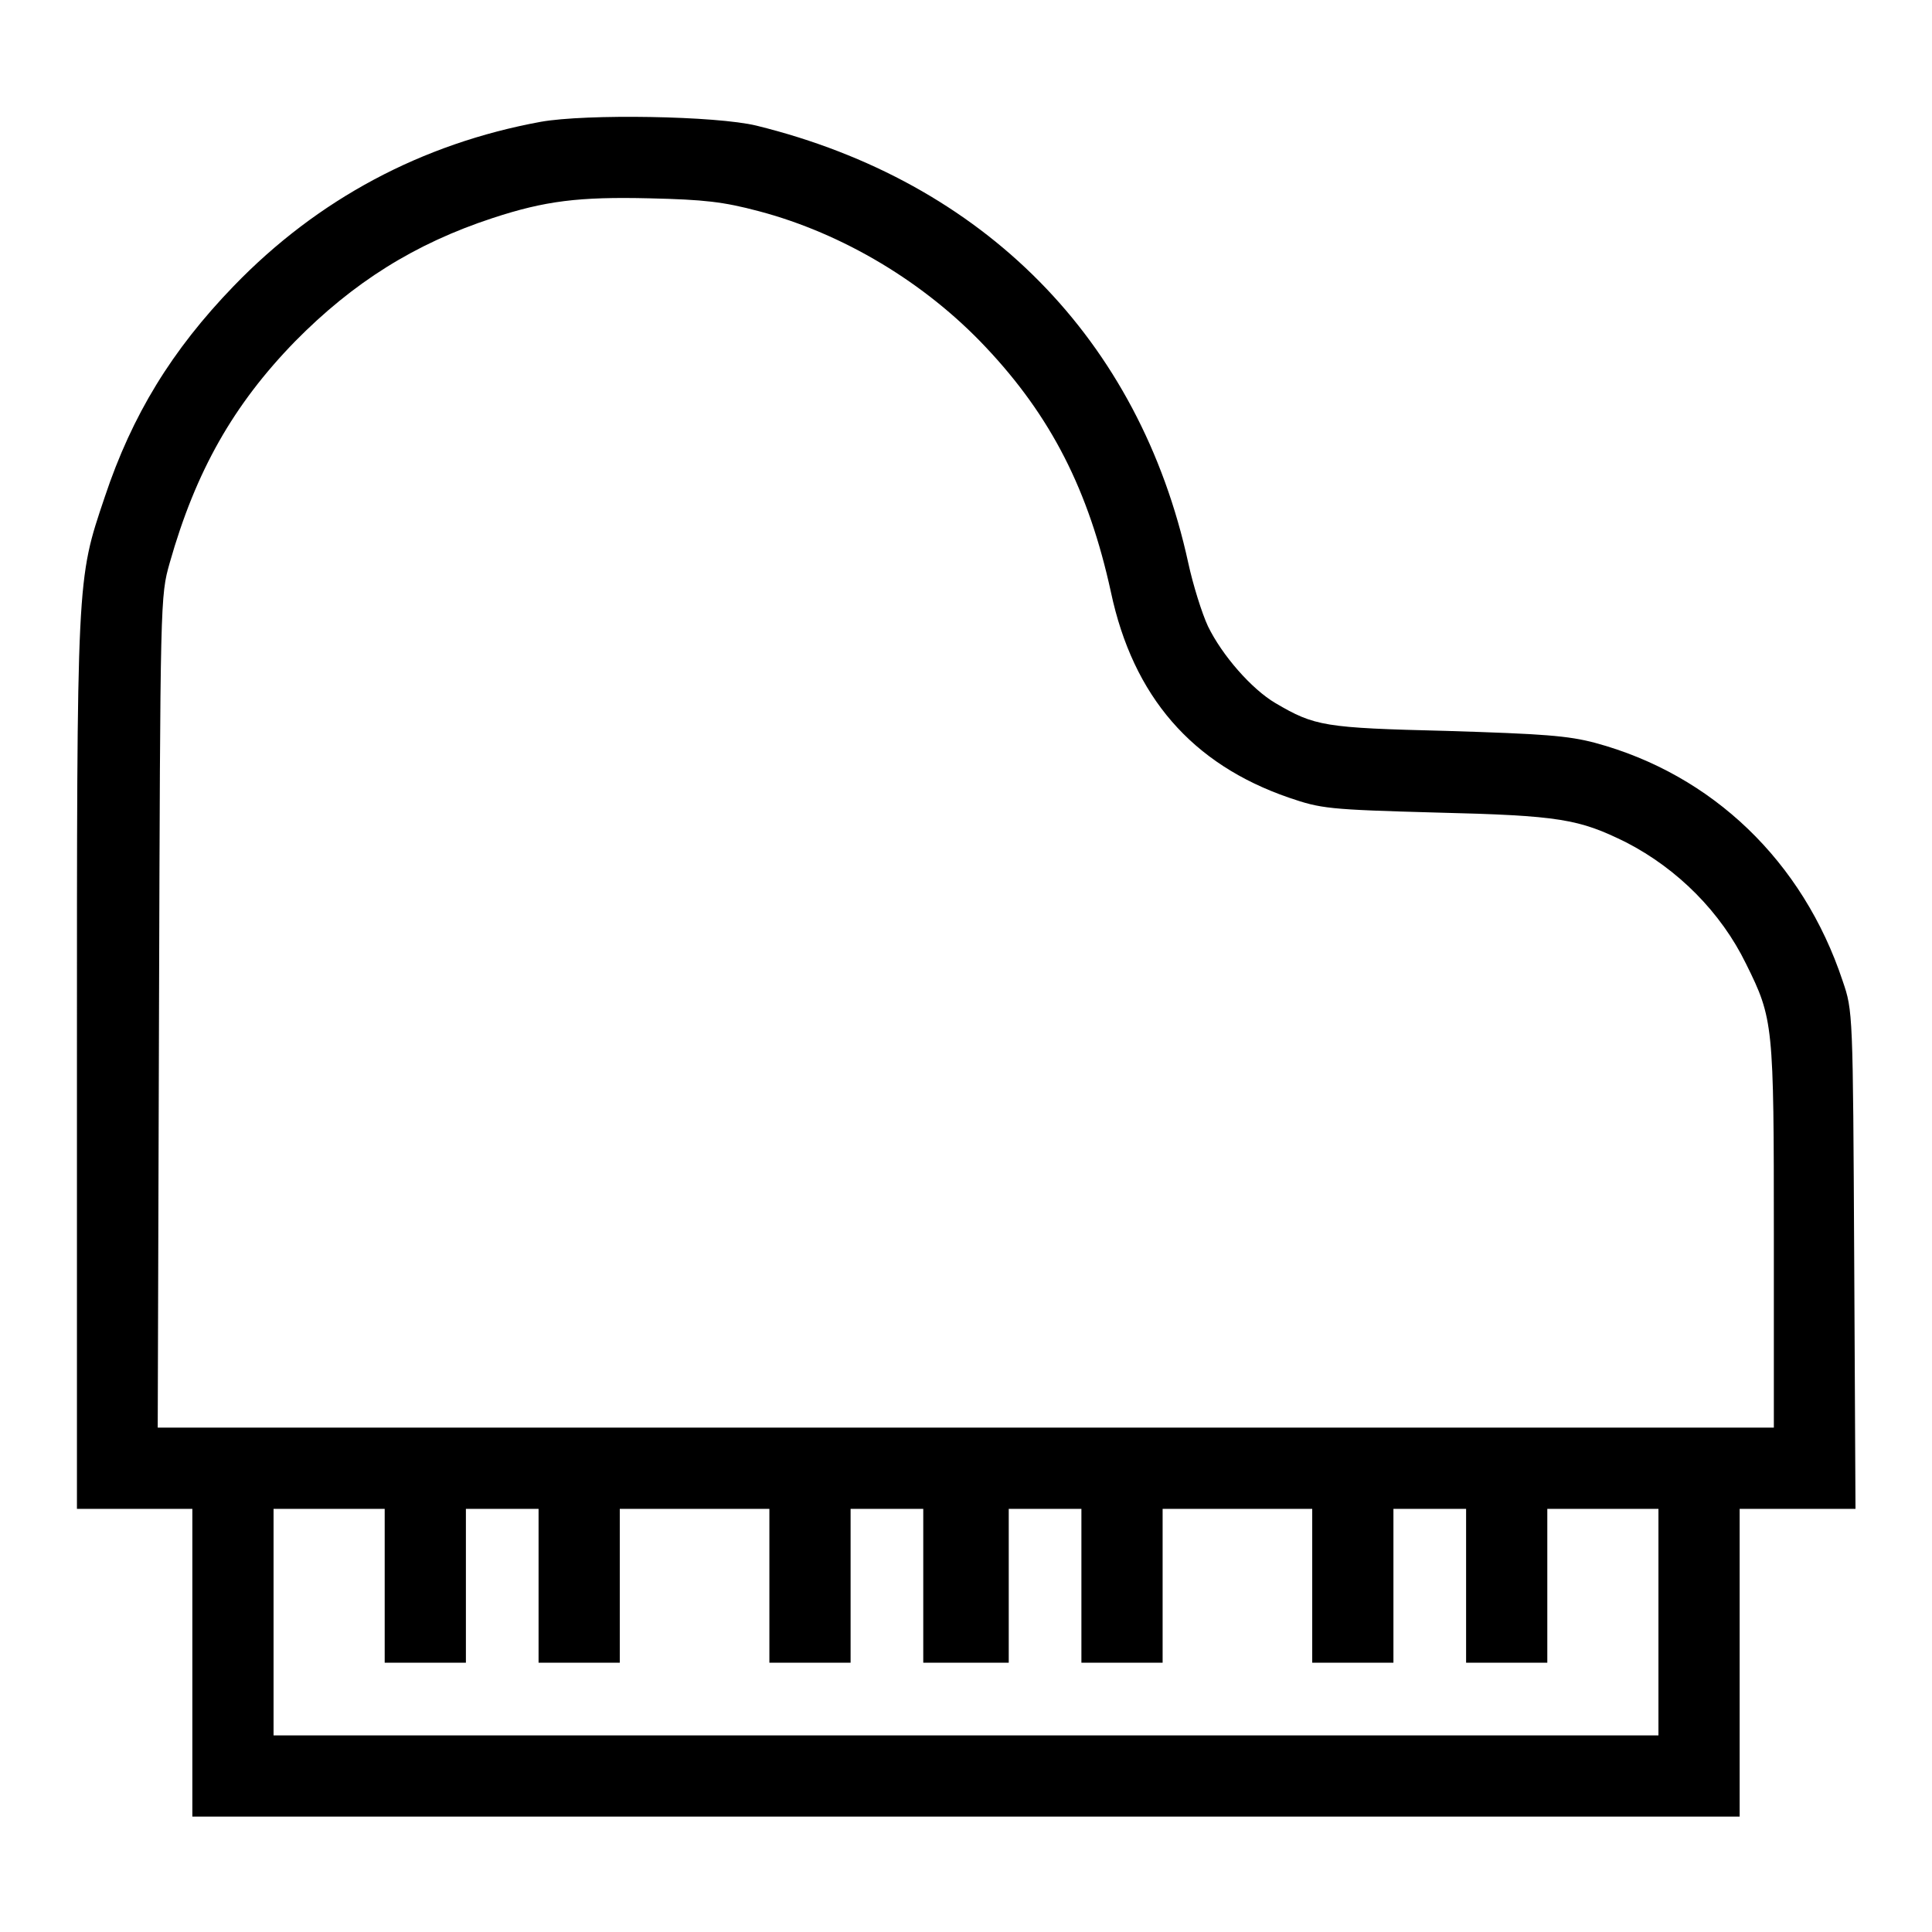
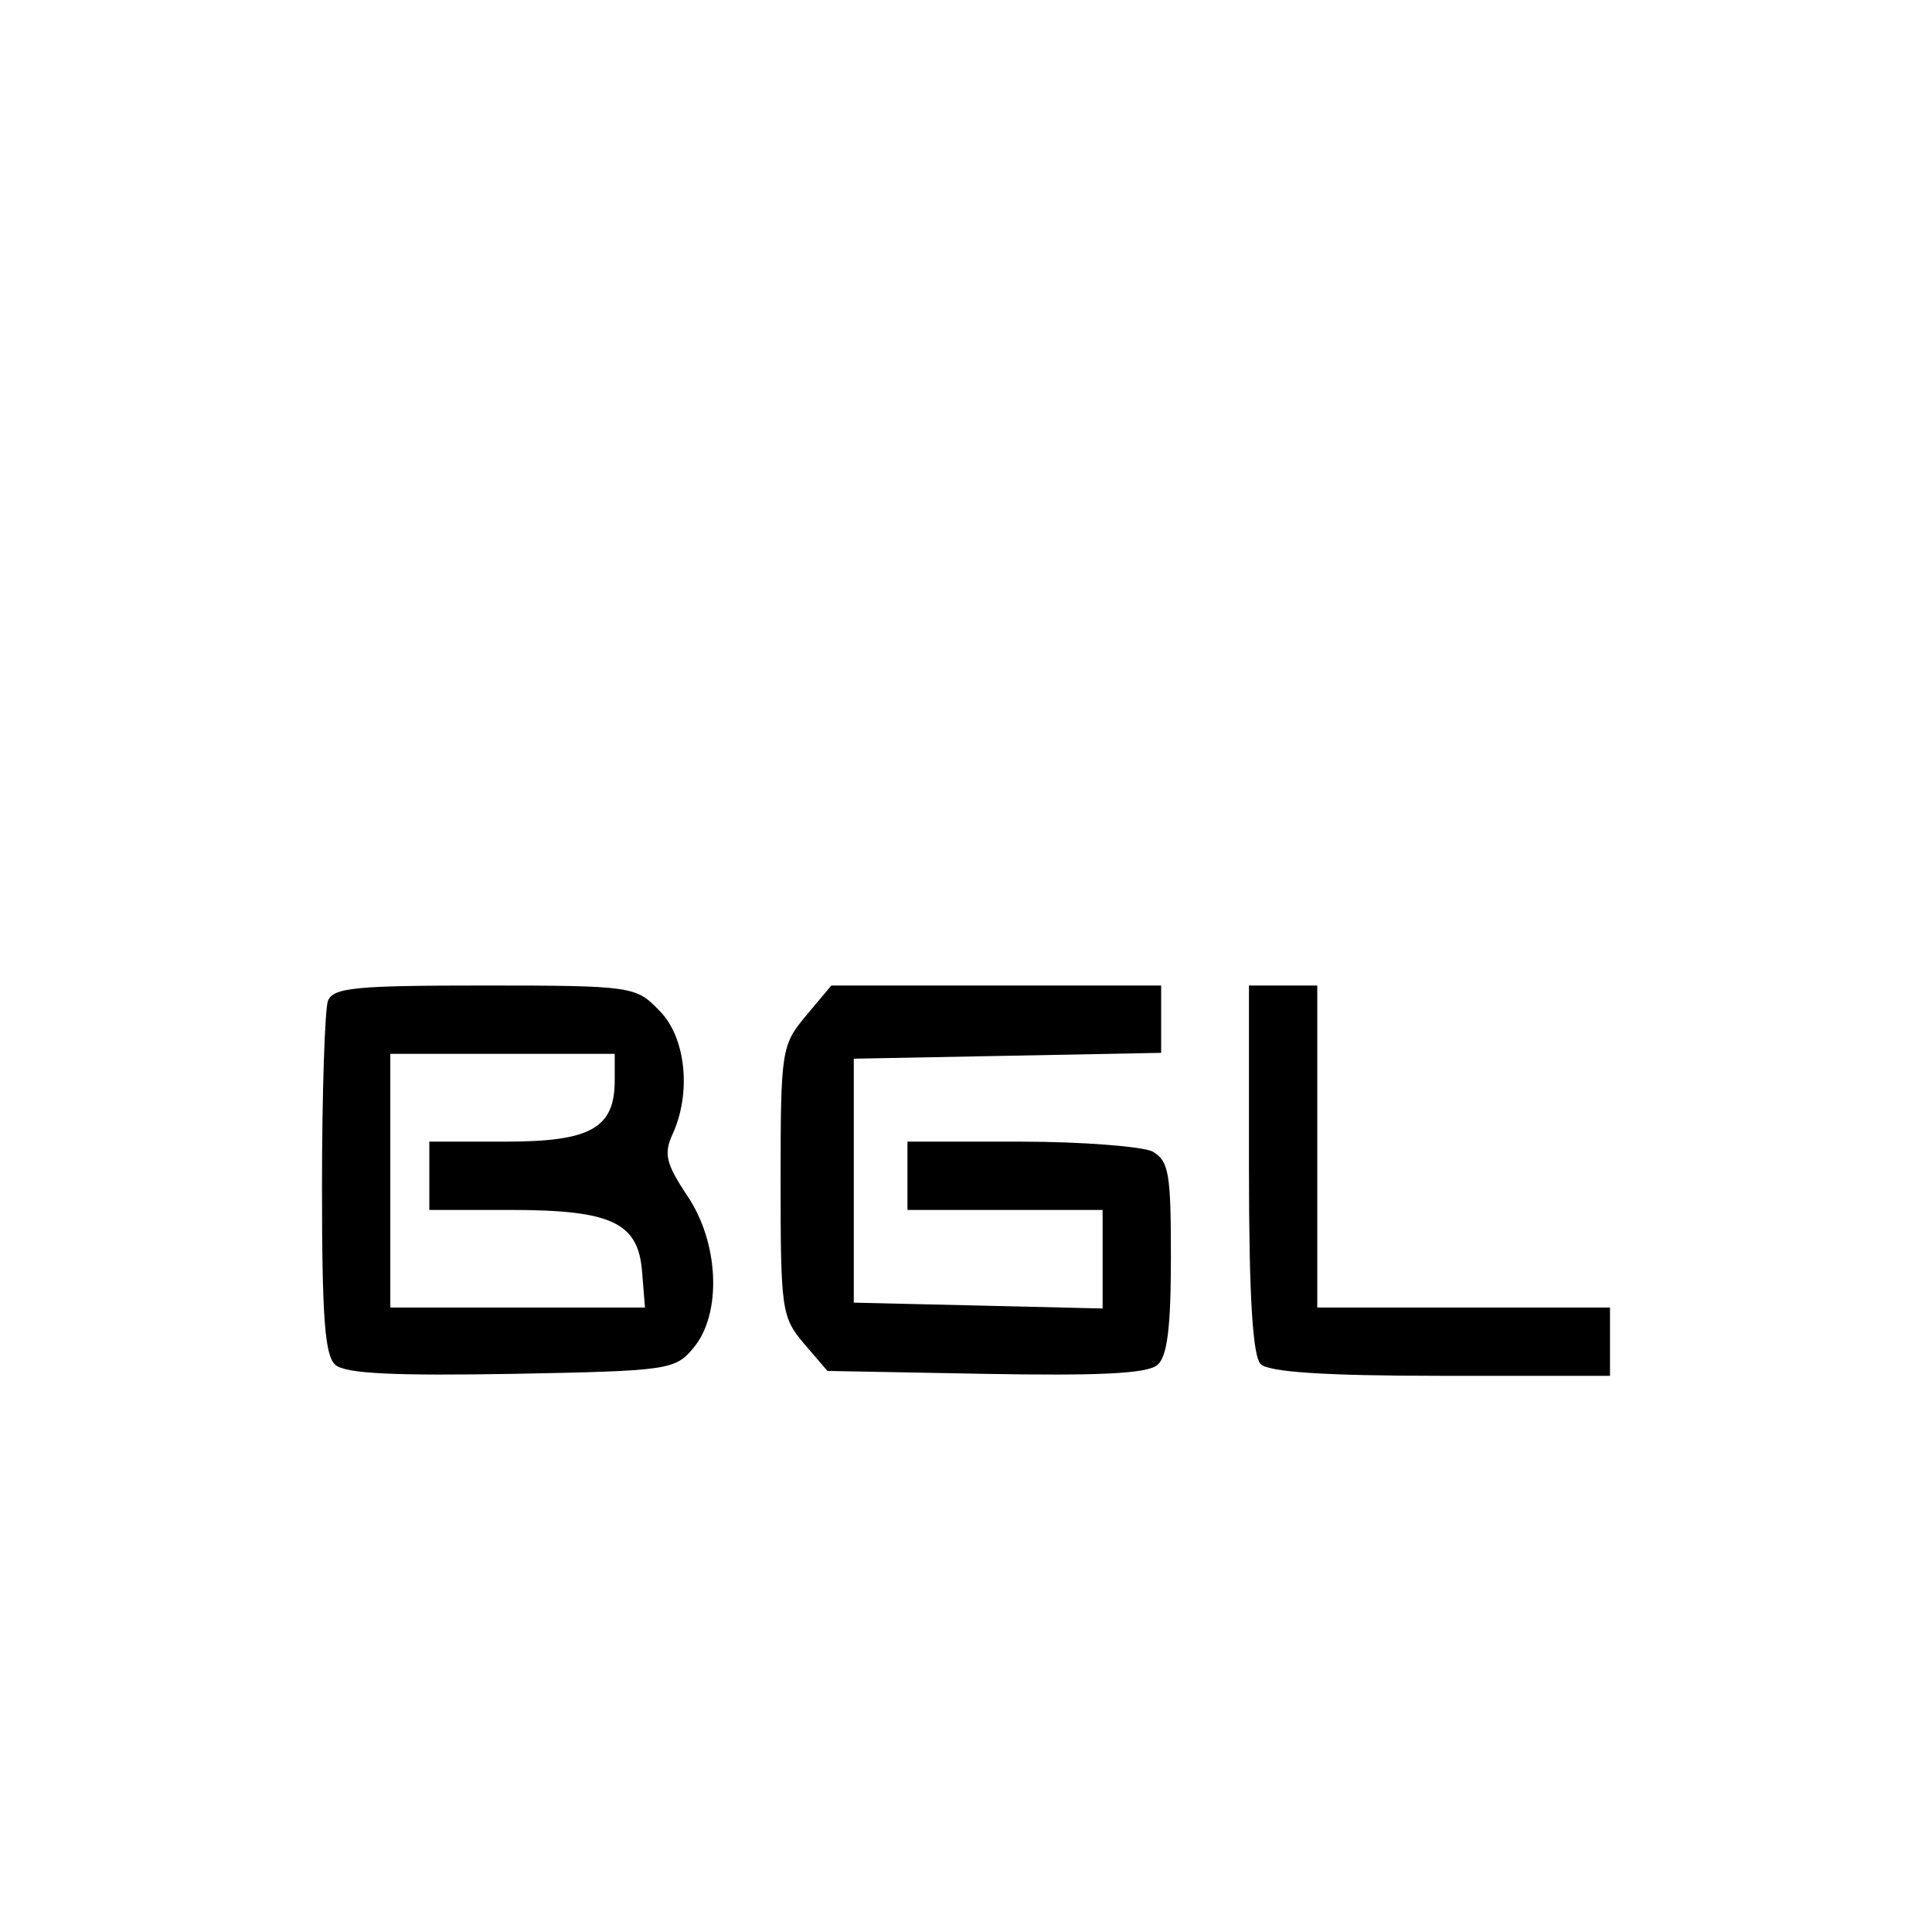
- <svg xmlns="http://www.w3.org/2000/svg" version="1.0" width="452pt" height="452pt" viewBox="0 0 452 452" preserveAspectRatio="xMidYMid meet">
-   <g transform="translate(0,452) scale(0.1,-0.1)" fill="#000000" stroke="none">
-     <path d="M1265 4235 c-278 -51 -522 -181 -718 -384 -145 -150 -238 -302 -302 -494 -66 -196 -65 -180 -65 -1329 l0 -1038 135 0 135 0 0 -360 0 -360 1810 0 1810 0 0 360 0 360 135 0 136 0 -3 582 c-3 580 -3 583 -27 653 -93 280 -305 483 -579 557 -64 17 -122 21 -347 28 -287 7 -309 11 -401 65 -56 33 -125 112 -158 180 -14 30 -35 97 -46 148 -114 523 -478 892 -1010 1023 -94 23 -399 28 -505 9z m510 -209 c197 -52 389 -167 531 -318 153 -162 241 -335 293 -573 52 -245 190 -403 416 -481 76 -26 92 -28 345 -35 289 -7 334 -15 445 -70 120 -62 221 -163 280 -284 64 -129 65 -141 65 -637 l0 -448 -1890 0 -1891 0 3 973 c3 969 3 972 25 1050 61 215 149 370 293 518 136 138 280 229 463 289 122 40 201 50 367 46 128 -3 172 -8 255 -30z m-875 -3216 l0 -180 95 0 95 0 0 180 0 180 85 0 85 0 0 -180 0 -180 95 0 95 0 0 180 0 180 175 0 175 0 0 -180 0 -180 95 0 95 0 0 180 0 180 85 0 85 0 0 -180 0 -180 100 0 100 0 0 180 0 180 85 0 85 0 0 -180 0 -180 95 0 95 0 0 180 0 180 175 0 175 0 0 -180 0 -180 95 0 95 0 0 180 0 180 85 0 85 0 0 -180 0 -180 95 0 95 0 0 180 0 180 130 0 130 0 0 -265 0 -265 -1620 0 -1620 0 0 265 0 265 130 0 130 0 0 -180z" />
+ <svg xmlns="http://www.w3.org/2000/svg" version="1.0" width="198pt" height="198pt" viewBox="0 0 198 198" preserveAspectRatio="xMidYMid meet">
+   <g transform="translate(0,198) scale(0.1,-0.1)" fill="#000000" stroke="none">
+     <path d="M336 954 c-3 -9 -6 -93 -6 -189 0 -138 3 -175 14 -184 11 -9 63 -11 181 -9 161 3 167 4 186 27 29 35 26 108 -7 156 -21 32 -24 42 -15 62 20 43 14 101 -14 128 -23 24 -28 25 -178 25 -132 0 -156 -2 -161 -16z m294 -81 c0 -49 -24 -63 -112 -63 l-78 0 0 -35 0 -35 83 0 c104 0 131 -13 135 -63 l3 -37 -130 0 -131 0 0 130 0 130 115 0 115 0 0 -27z" />
+     <path d="M826 939 c-25 -30 -26 -35 -26 -169 0 -132 1 -140 24 -167 l24 -28 162 -3 c114 -2 165 0 176 9 10 8 14 37 14 110 0 87 -2 99 -19 109 -11 5 -72 10 -135 10 l-116 0 0 -35 0 -35 100 0 100 0 0 -50 0 -51 -127 3 -128 3 0 125 0 125 158 3 157 3 0 34 0 35 -169 0 -169 0 -26 -31z" />
+     <path d="M1280 782 c0 -133 4 -192 12 -200 8 -8 64 -12 185 -12 l173 0 0 35 0 35 -150 0 -150 0 0 165 0 165 -35 0 -35 0 0 -188z" />
  </g>
</svg>
